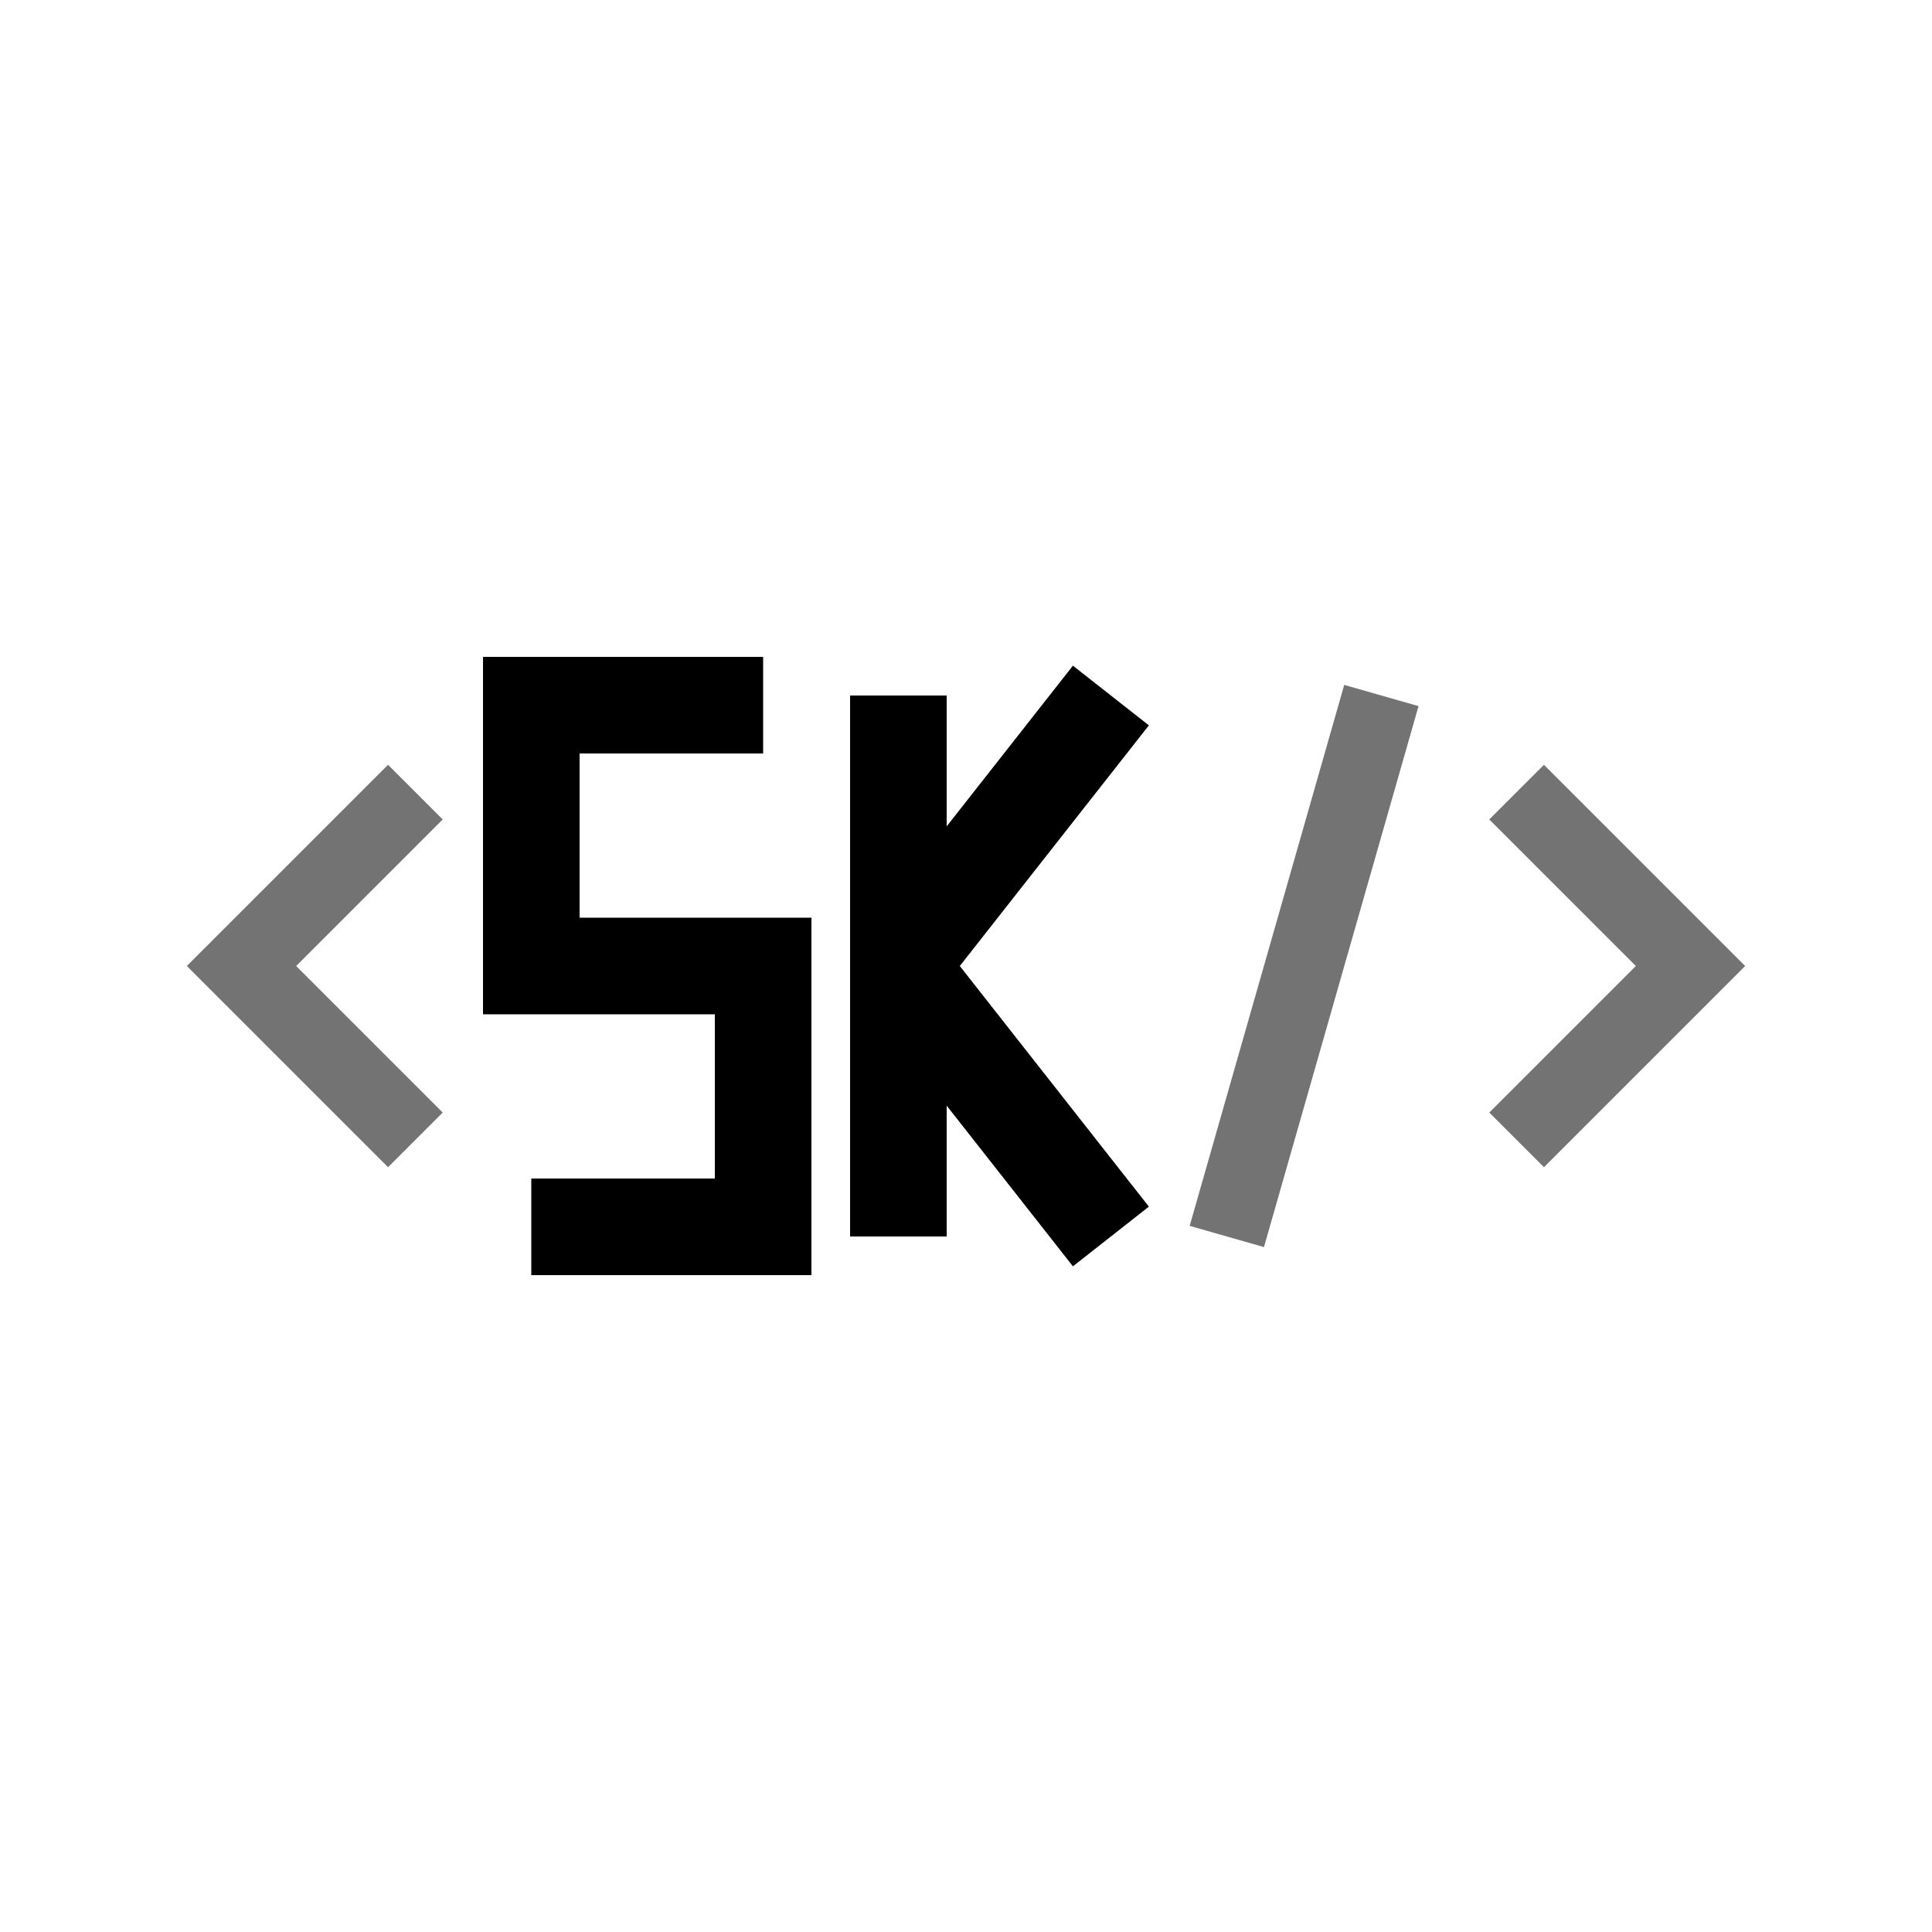
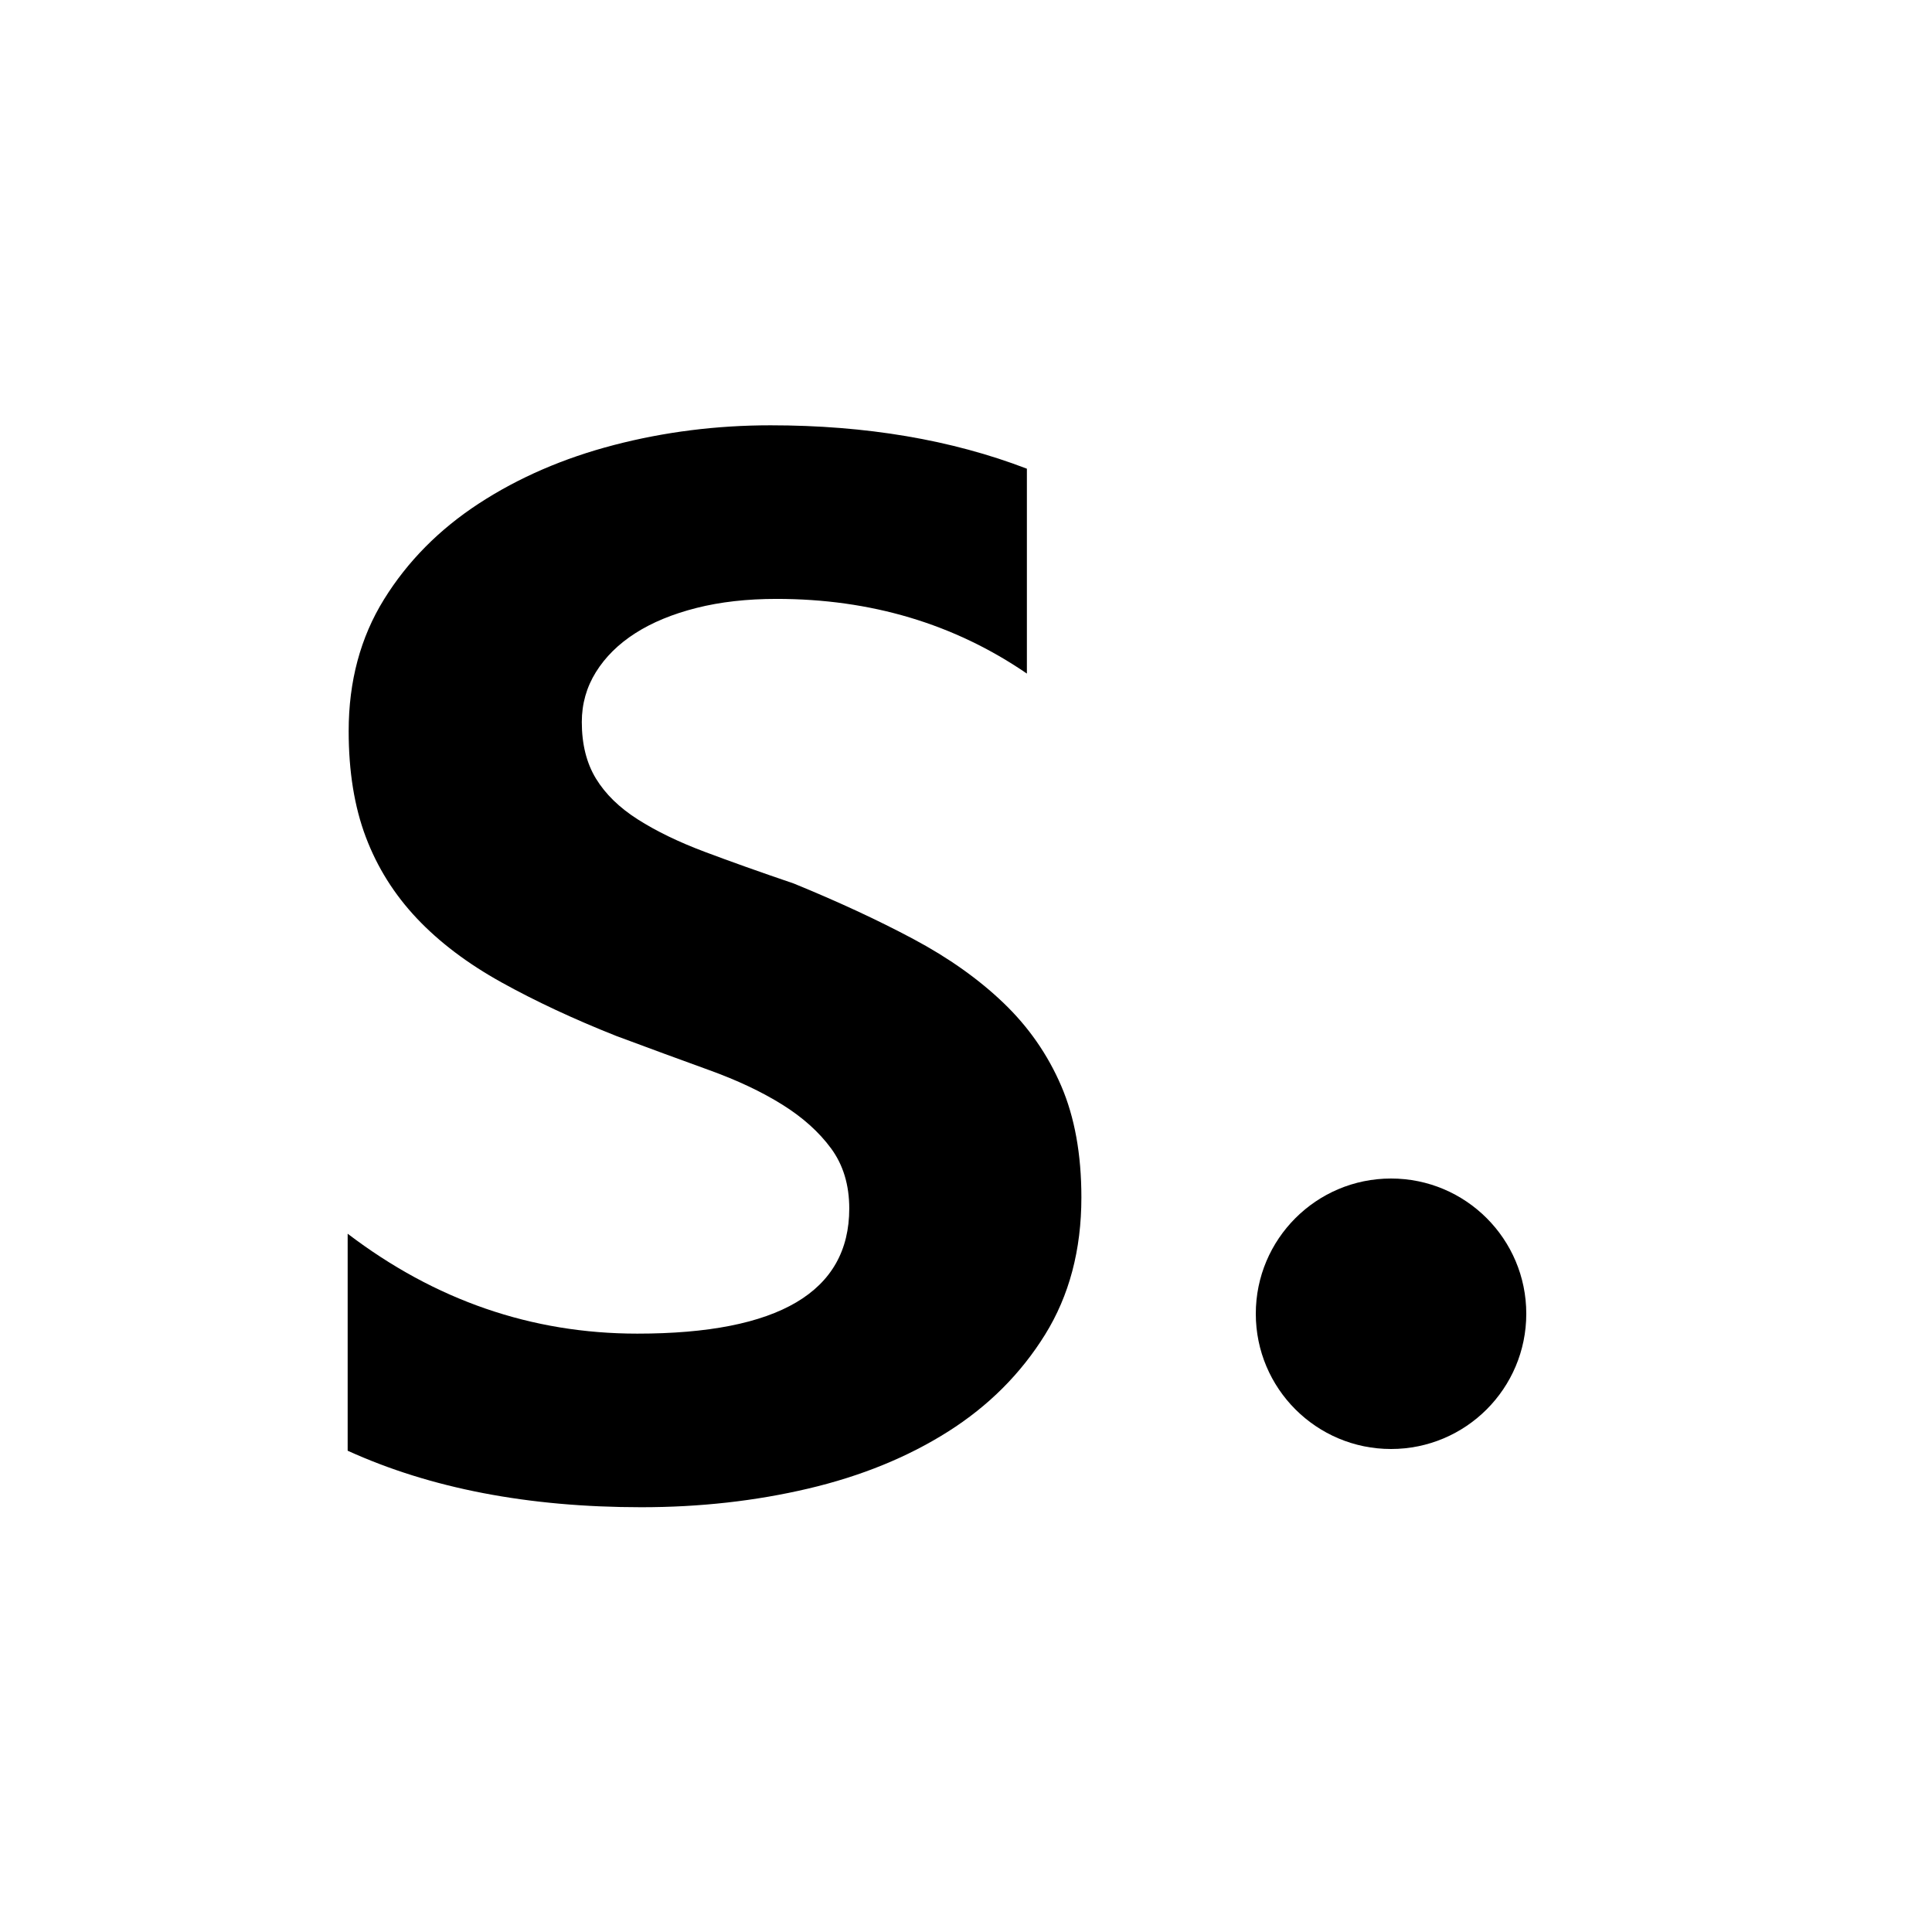
- <svg xmlns="http://www.w3.org/2000/svg" viewBox="0 0 100 100" width="256" height="256" role="img" aria-label="&lt;SK /&gt; mark, single colour">
-   <g fill="none" stroke="currentColor" stroke-width="4" stroke-linecap="butt" stroke-linejoin="miter" opacity=".55">
-     <path d="M21.5 41L12.5 50L21.5 59" />
-     <path d="M78.5 41L87.5 50L78.5 59" />
-     <path d="M63.5 64L71.5 36" />
-   </g>
-   <g fill="none" stroke="currentColor" stroke-width="5" stroke-linecap="butt" stroke-linejoin="miter">
-     <path d="M39.5 36.5H27.5V50H39.5V63.5H27.5" />
-     <path d="M46.5 36V64M46.5 50L57.5 36M46.5 50L57.5 64" />
-   </g>
+ <svg xmlns="http://www.w3.org/2000/svg" viewBox="0 0 100 100" role="img" aria-label="Sudish dot mark, single colour">
+   <path d="M87 32V247Q217 148 374 148Q584 148 584 272Q584 307 566 331.5Q548 356 517.5 375Q487 394 445.5 409Q404 424 353 443Q290 468 239.5 496Q189 524 155.5 559.5Q122 595 105 640Q88 685 88 745Q88 819 123 875.5Q158 932 217 970.5Q276 1009 351 1028.5Q426 1048 506 1048Q648 1048 760 1005V802Q652 876 512 876Q468 876 432.5 867Q397 858 372 842Q347 826 333 803.5Q319 781 319 754Q319 721 333 698Q347 675 374.5 657.5Q402 640 440.5 625.5Q479 611 529 594Q595 567 647.5 539Q700 511 737 475.5Q774 440 794 393.5Q814 347 814 283Q814 205 778 147Q742 89 682 51Q622 13 543.5 -5.5Q465 -24 378 -24Q210 -24 87 32Z" transform="translate(13.45 76.76) scale(.0522388 -.0522388)" fill="currentColor" />
+   <circle cx="72" cy="68" r="7" fill="currentColor" />
</svg>
